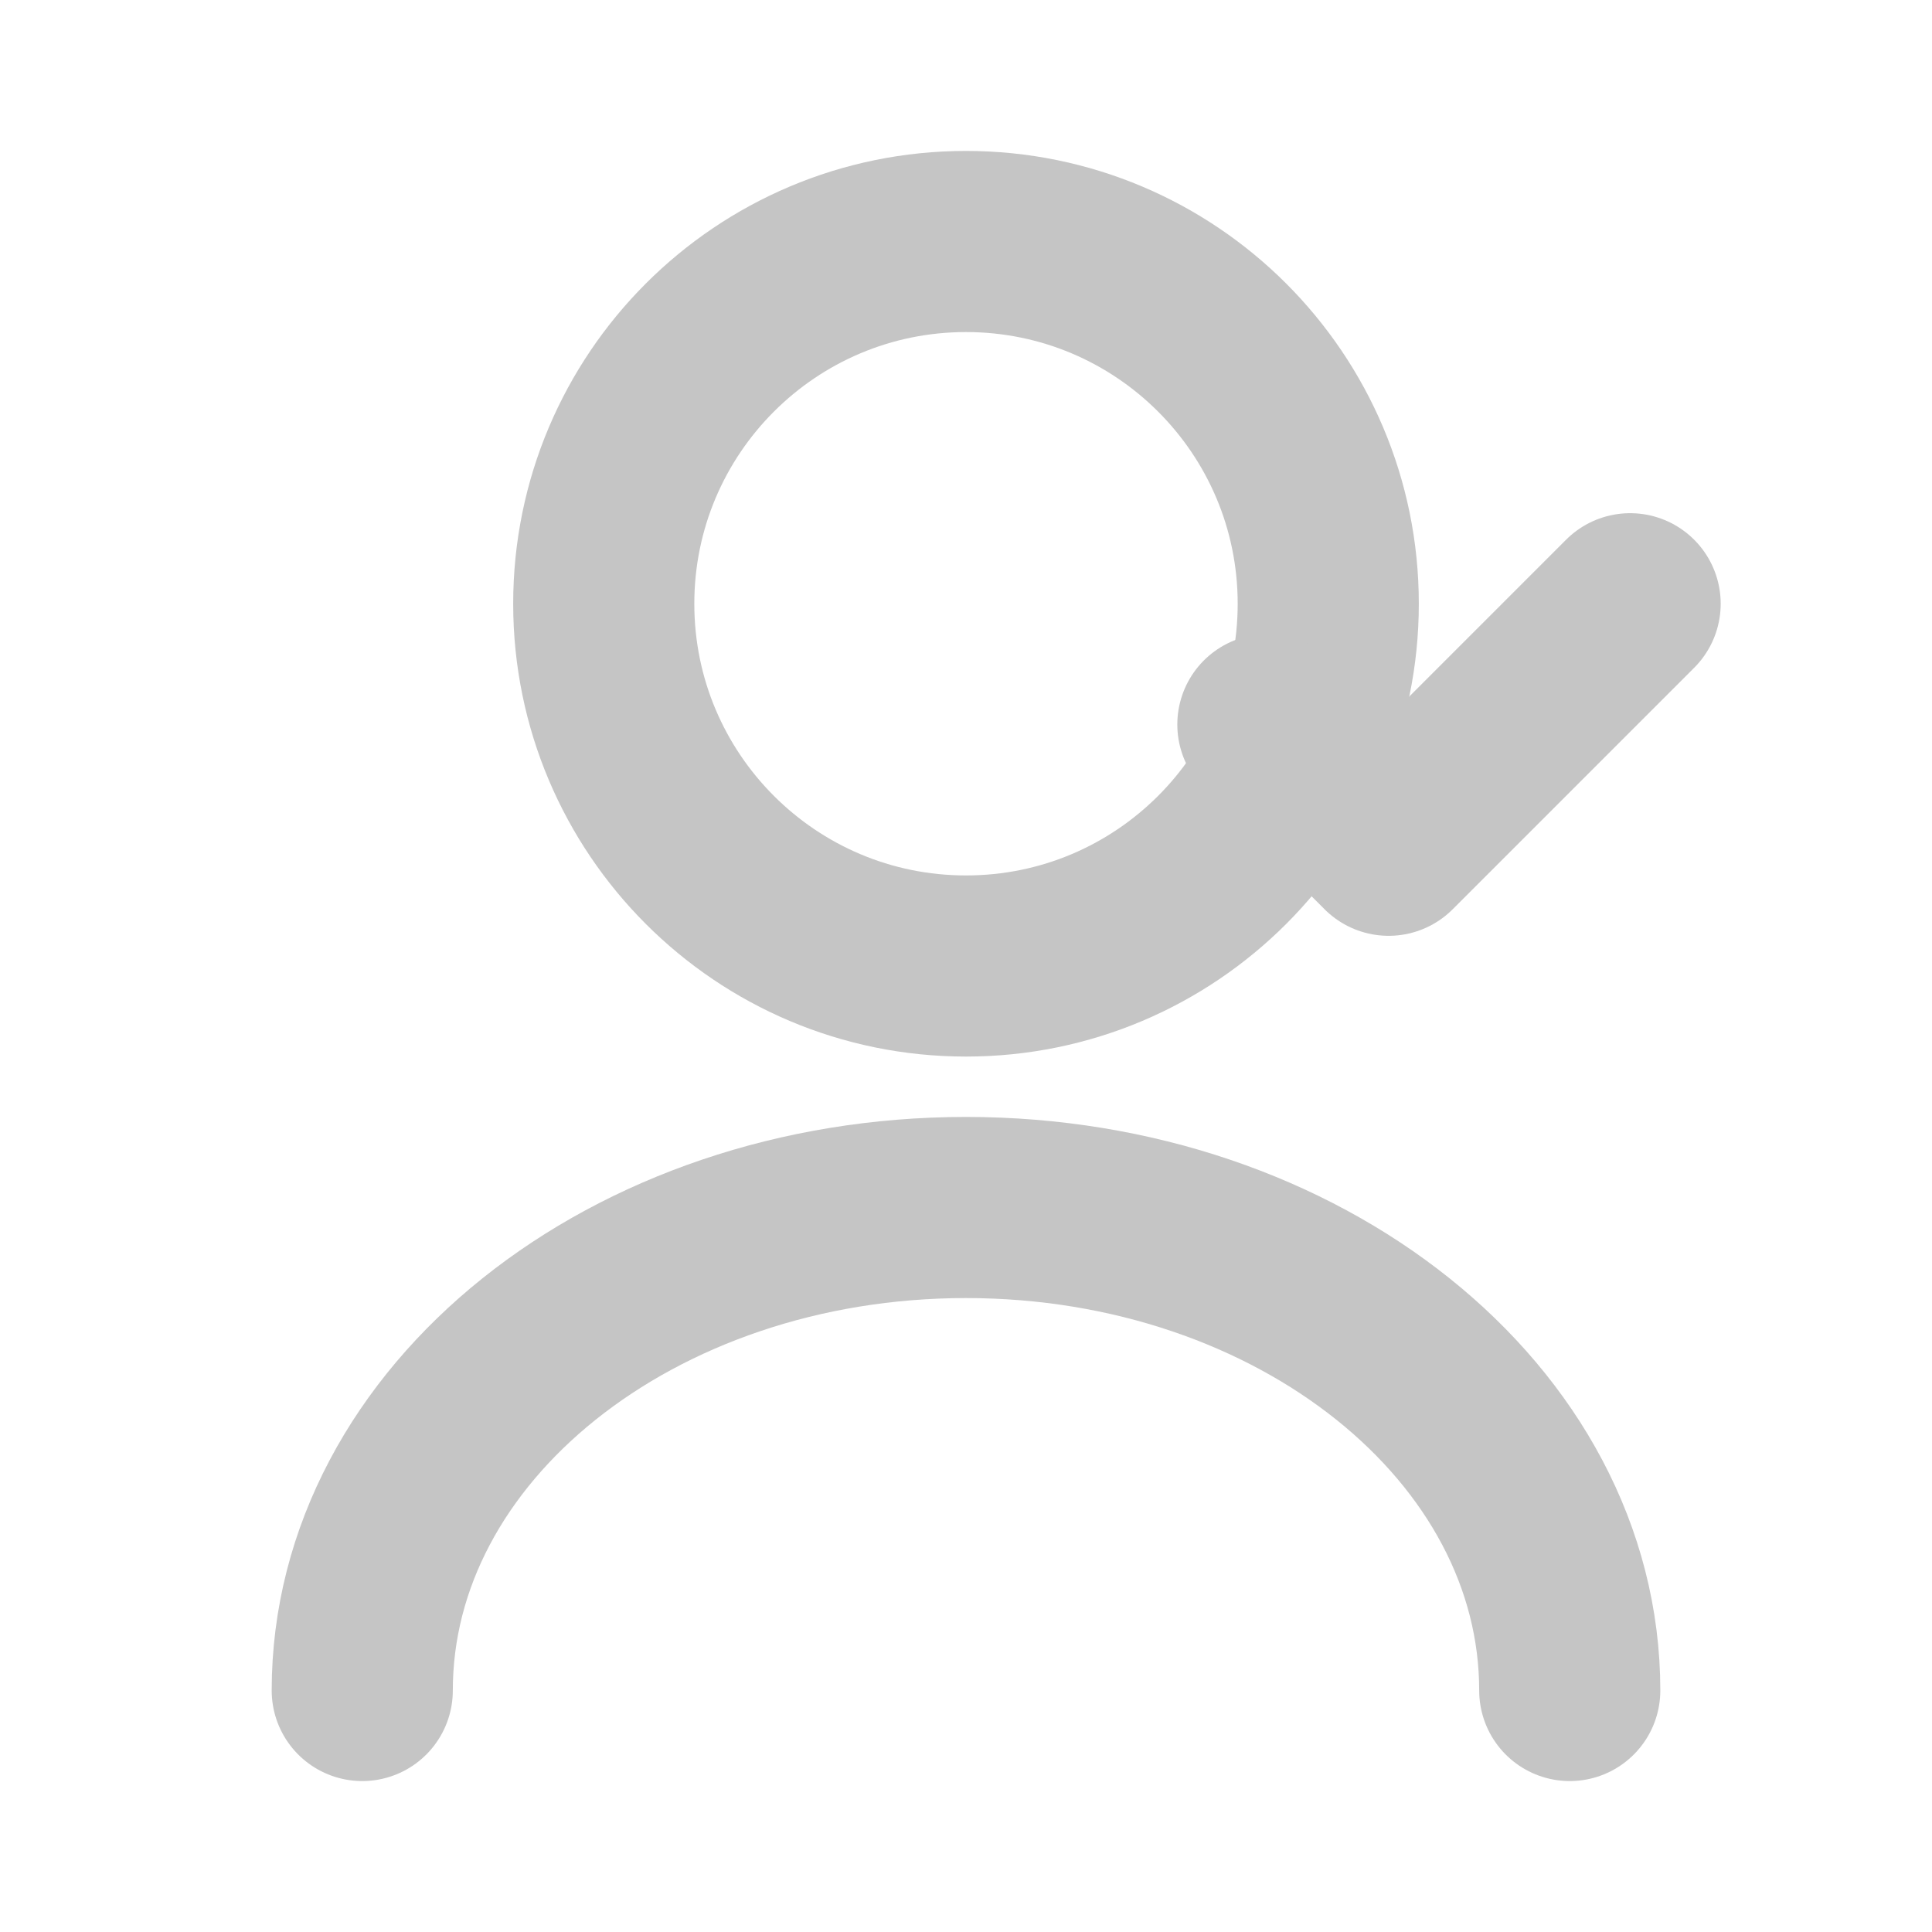
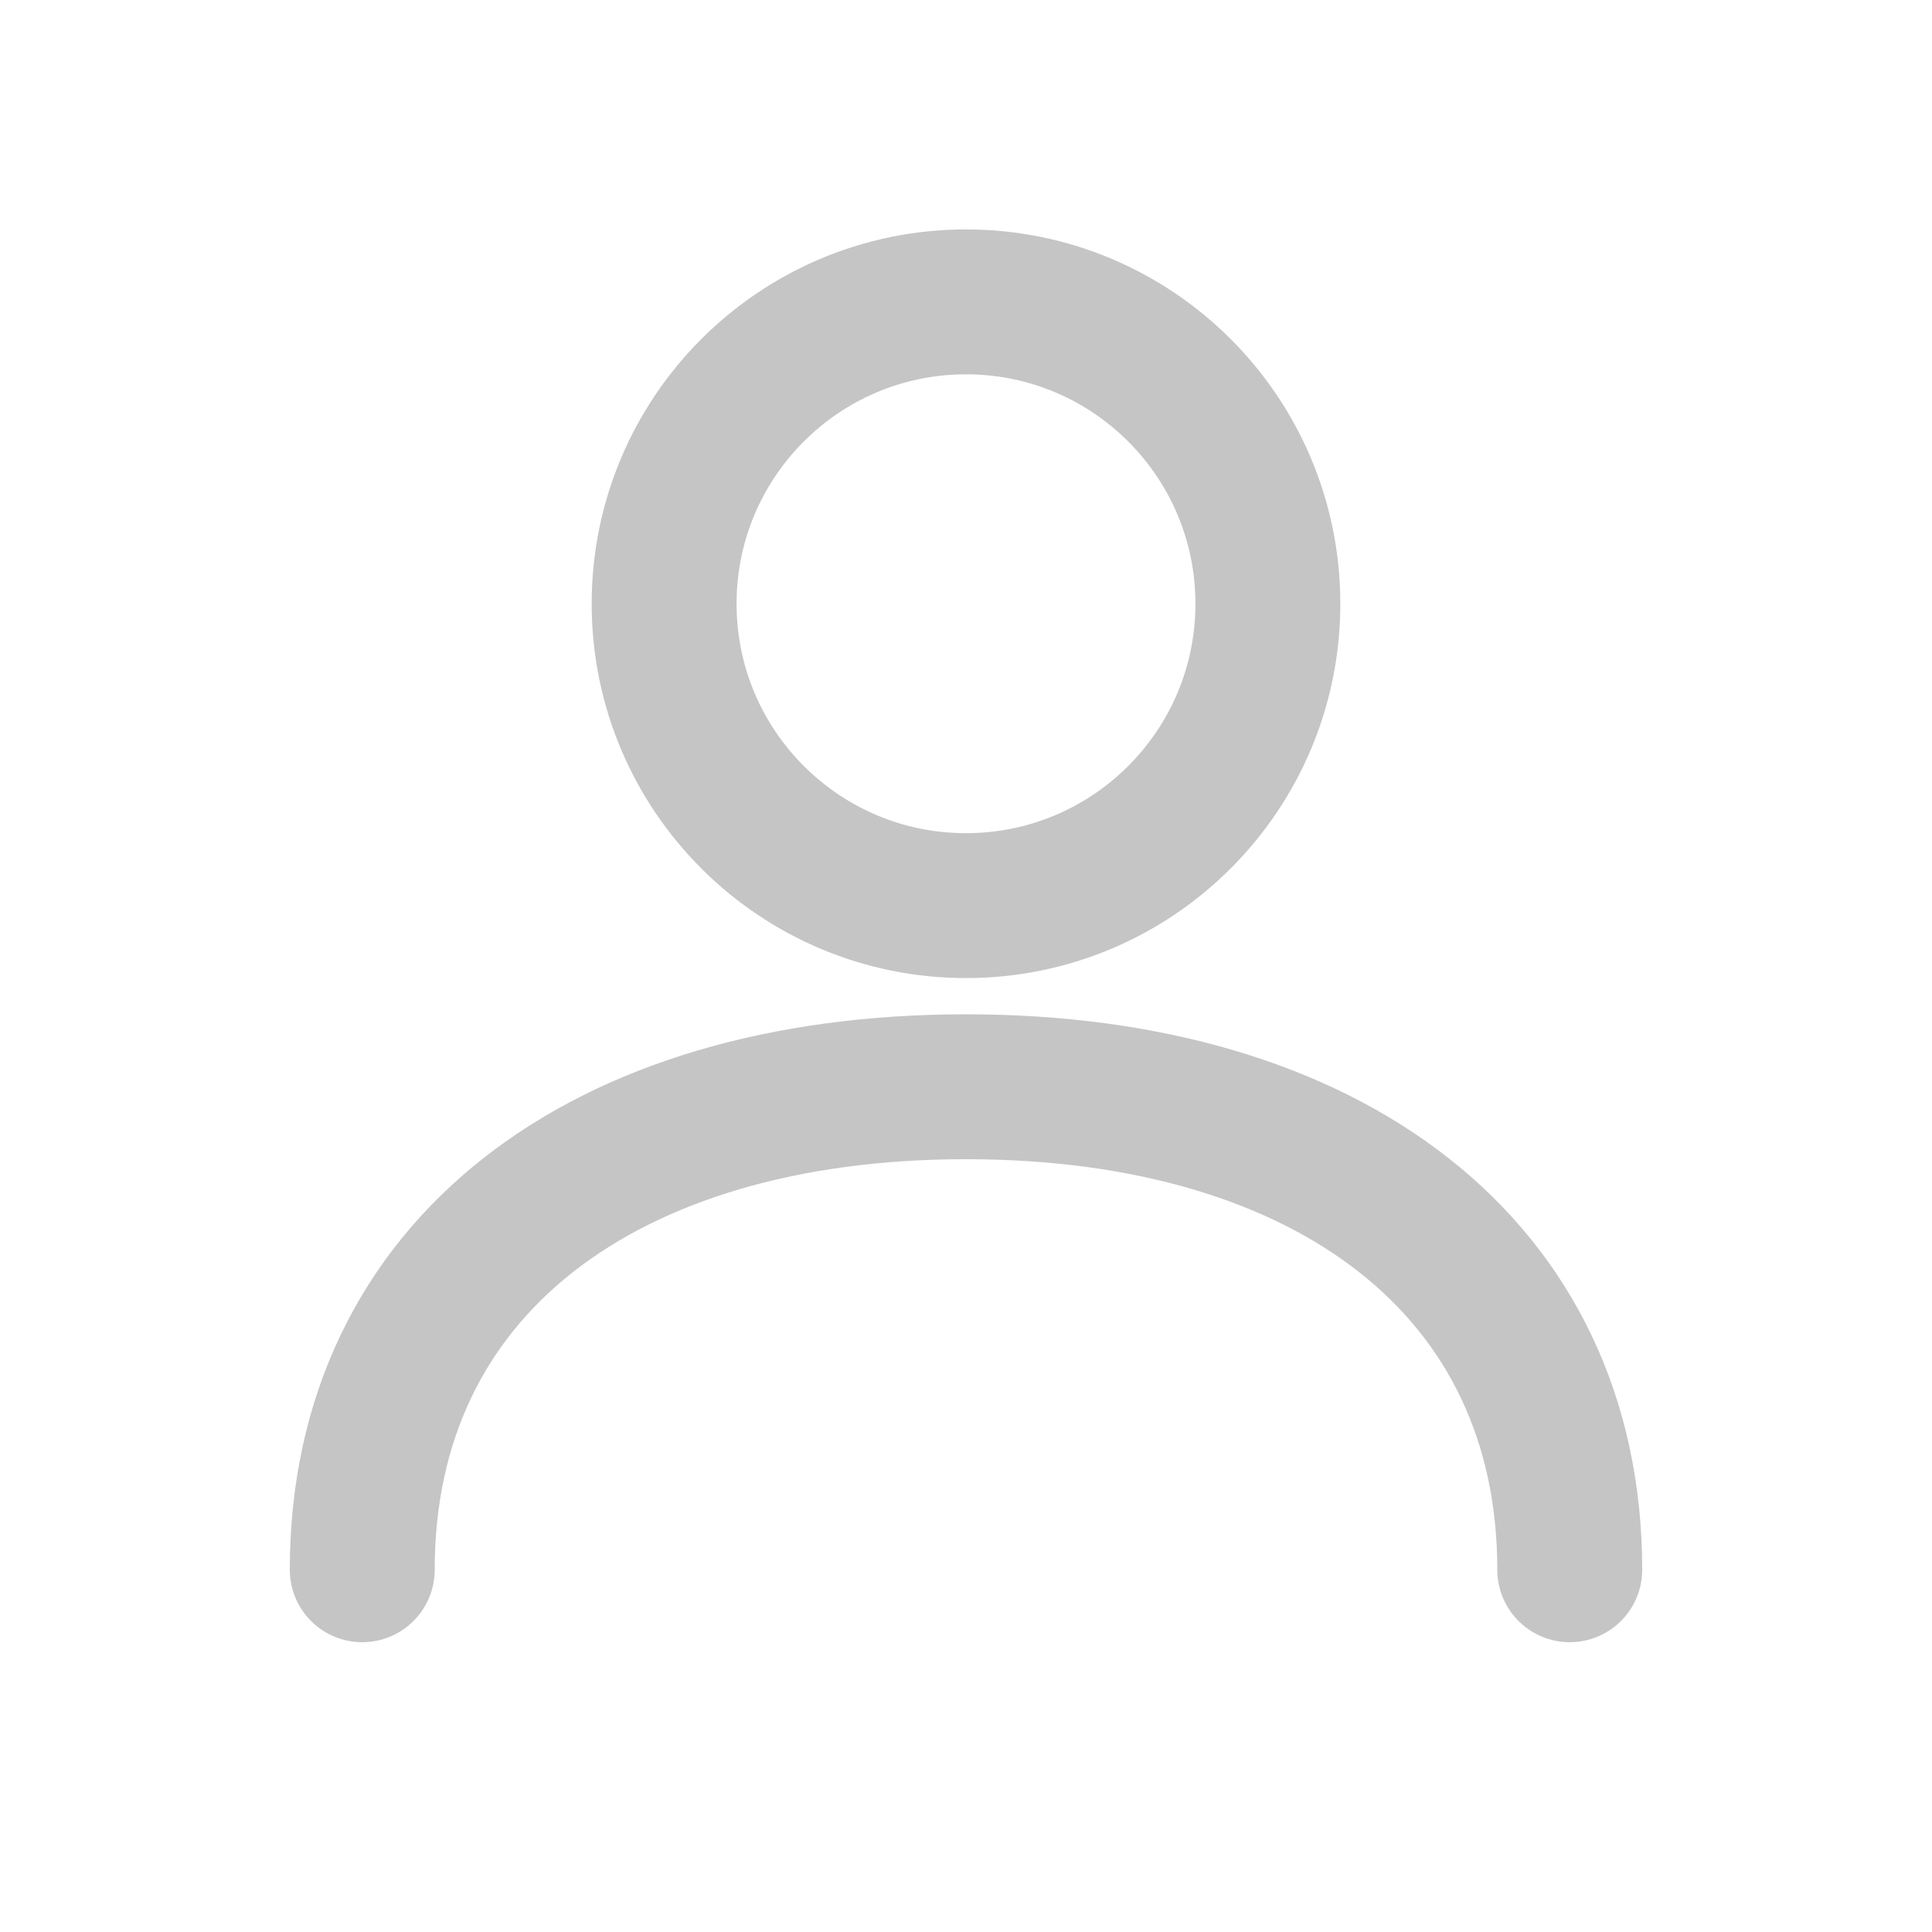
<svg xmlns="http://www.w3.org/2000/svg" width="16" height="16" viewBox="0 0 16 16" fill="none">
-   <path d="M8 8C9.657 8 11 6.657 11 5C11 3.343 9.657 2 8 2C6.343 2 5 3.343 5 5C5 6.657 6.343 8 8 8Z" stroke="#C5C5C5" stroke-width="1.5" stroke-linecap="round" stroke-linejoin="round" />
-   <path d="M3 14C3 11.791 5.239 10 8 10C10.761 10 13 11.791 13 14" stroke="#C5C5C5" stroke-width="1.5" stroke-linecap="round" stroke-linejoin="round" />
-   <path d="M13.5 5L11.5 7L10.5 6" stroke="#C5C5C5" stroke-width="1.5" stroke-linecap="round" stroke-linejoin="round" />
+   <circle cx="8" cy="5" r="2.5" stroke="#C5C5C5" stroke-width="1.2" fill="none" />
+   <path d="M3 13C3 10.5 5 9 8 9C11 9 13 10.5 13 13" stroke="#C5C5C5" stroke-width="1.2" stroke-linecap="round" fill="none" />
</svg>
